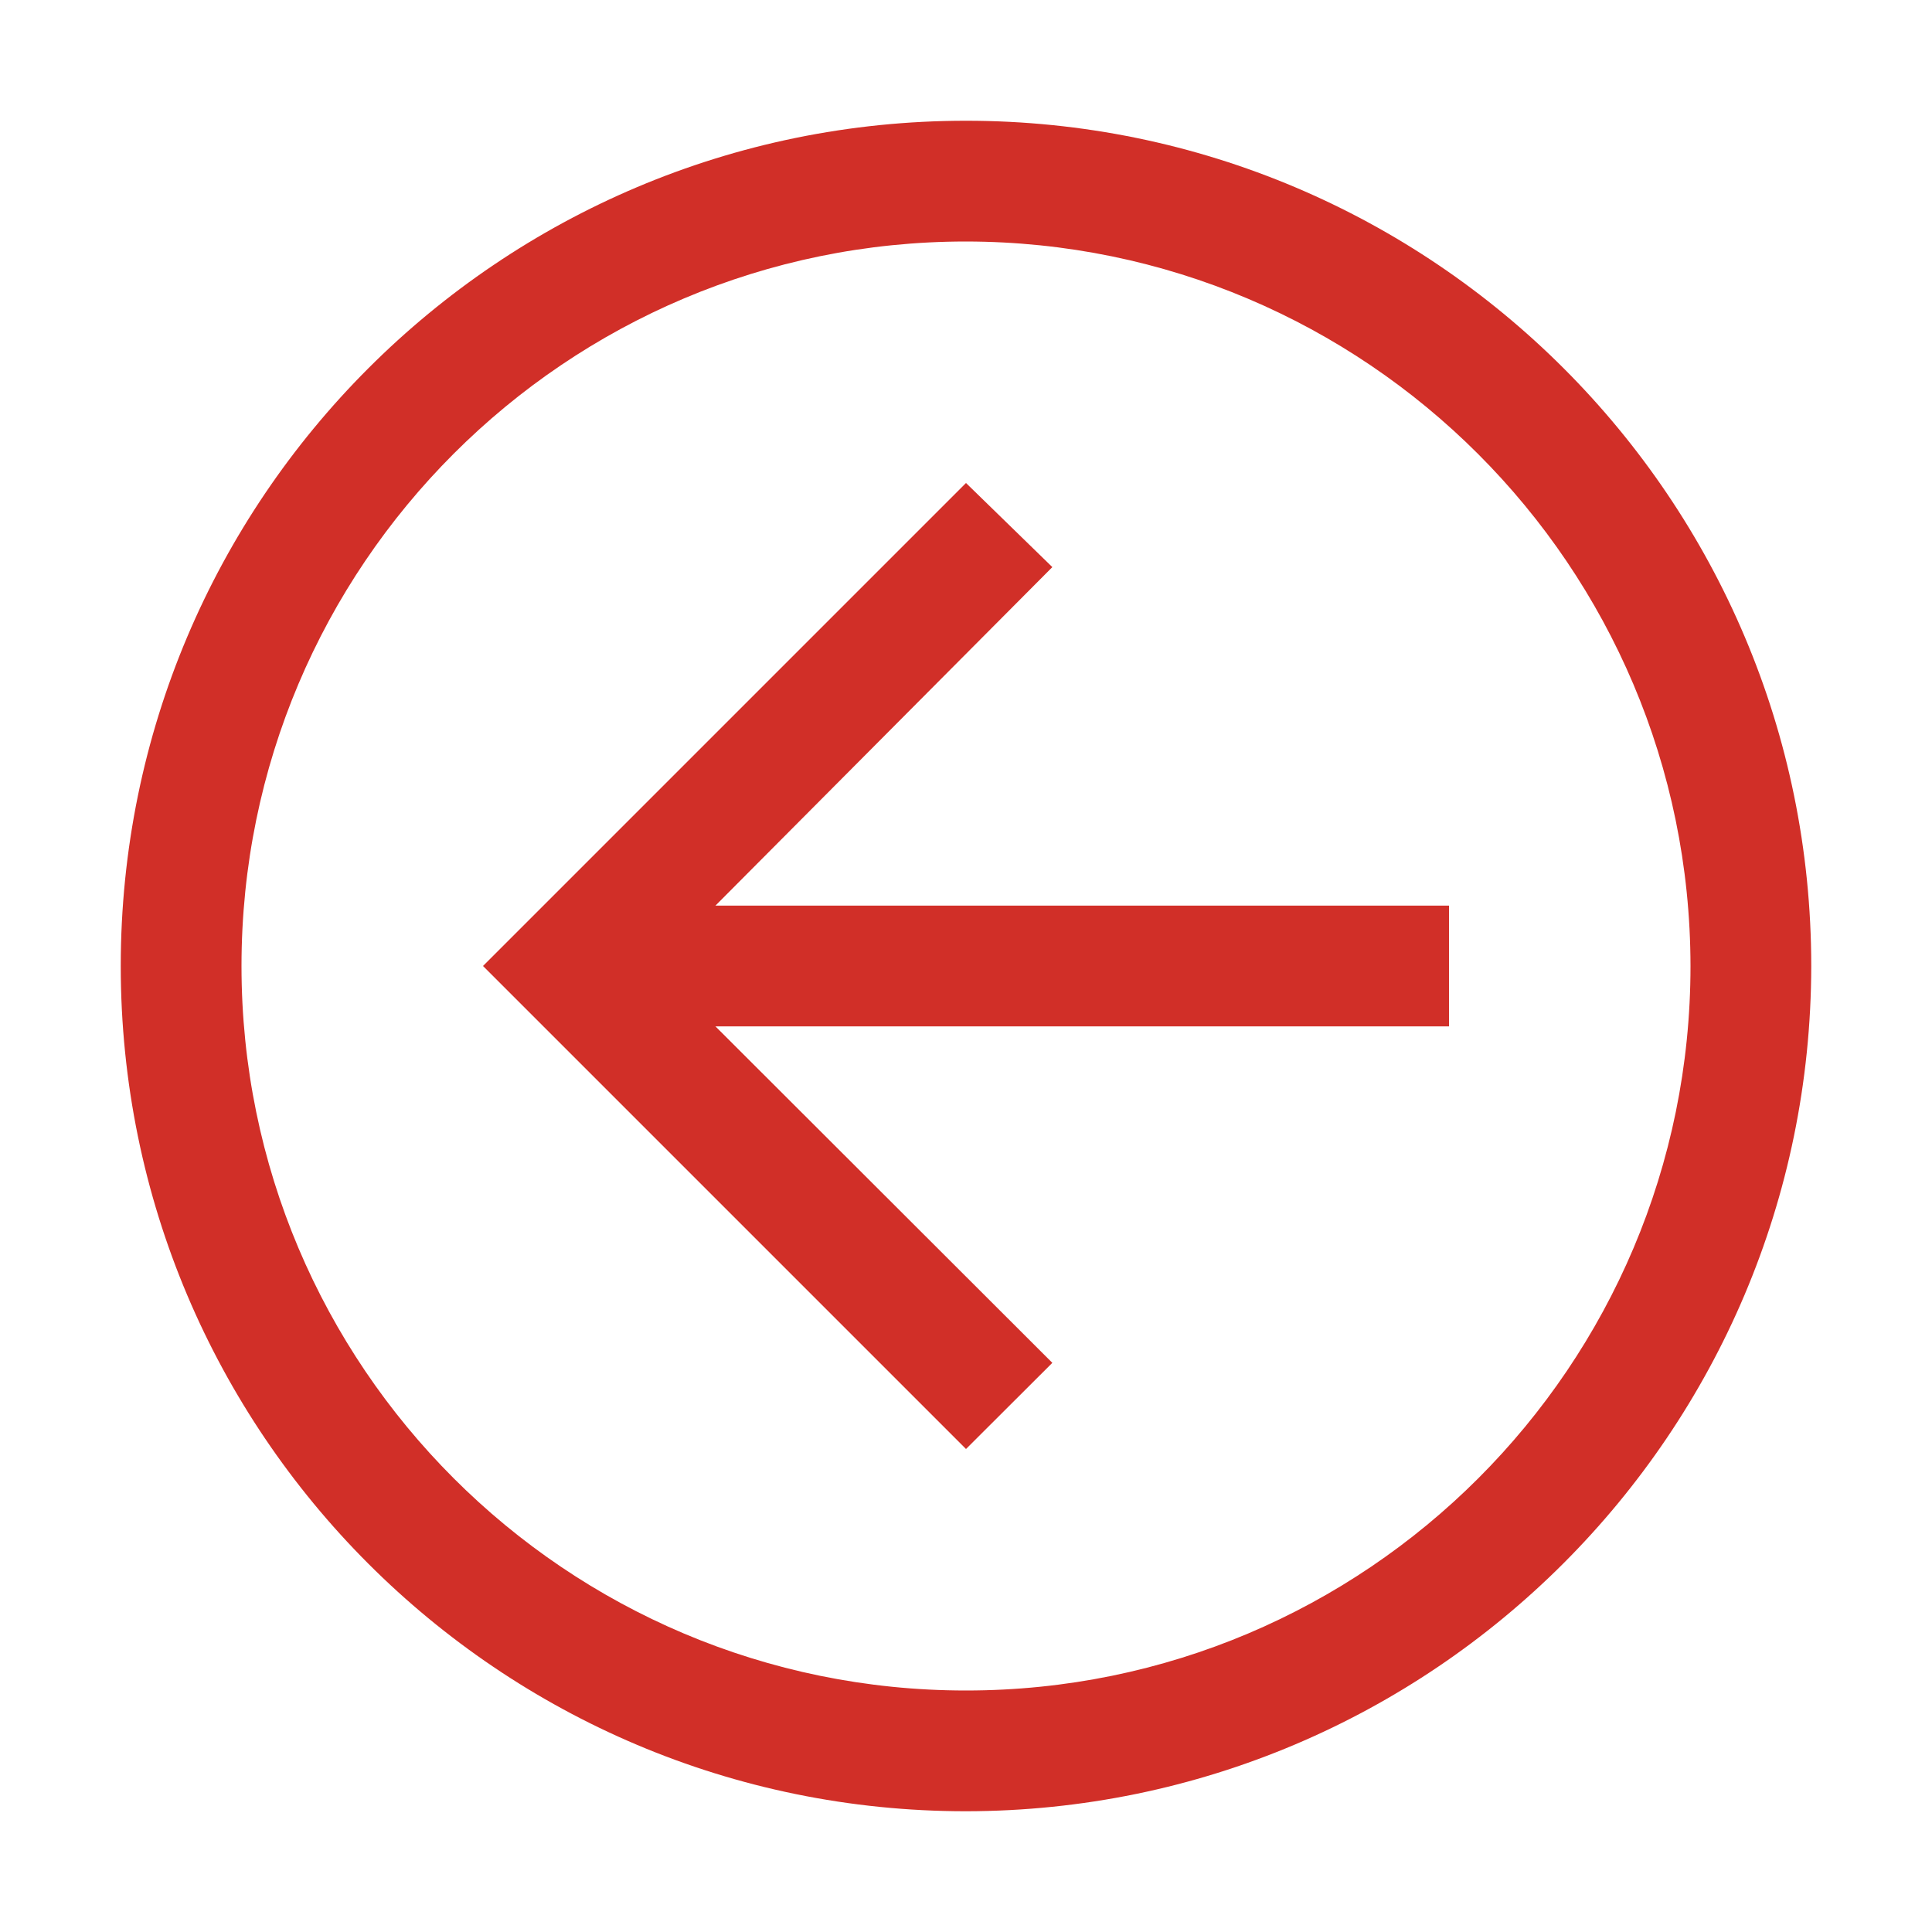
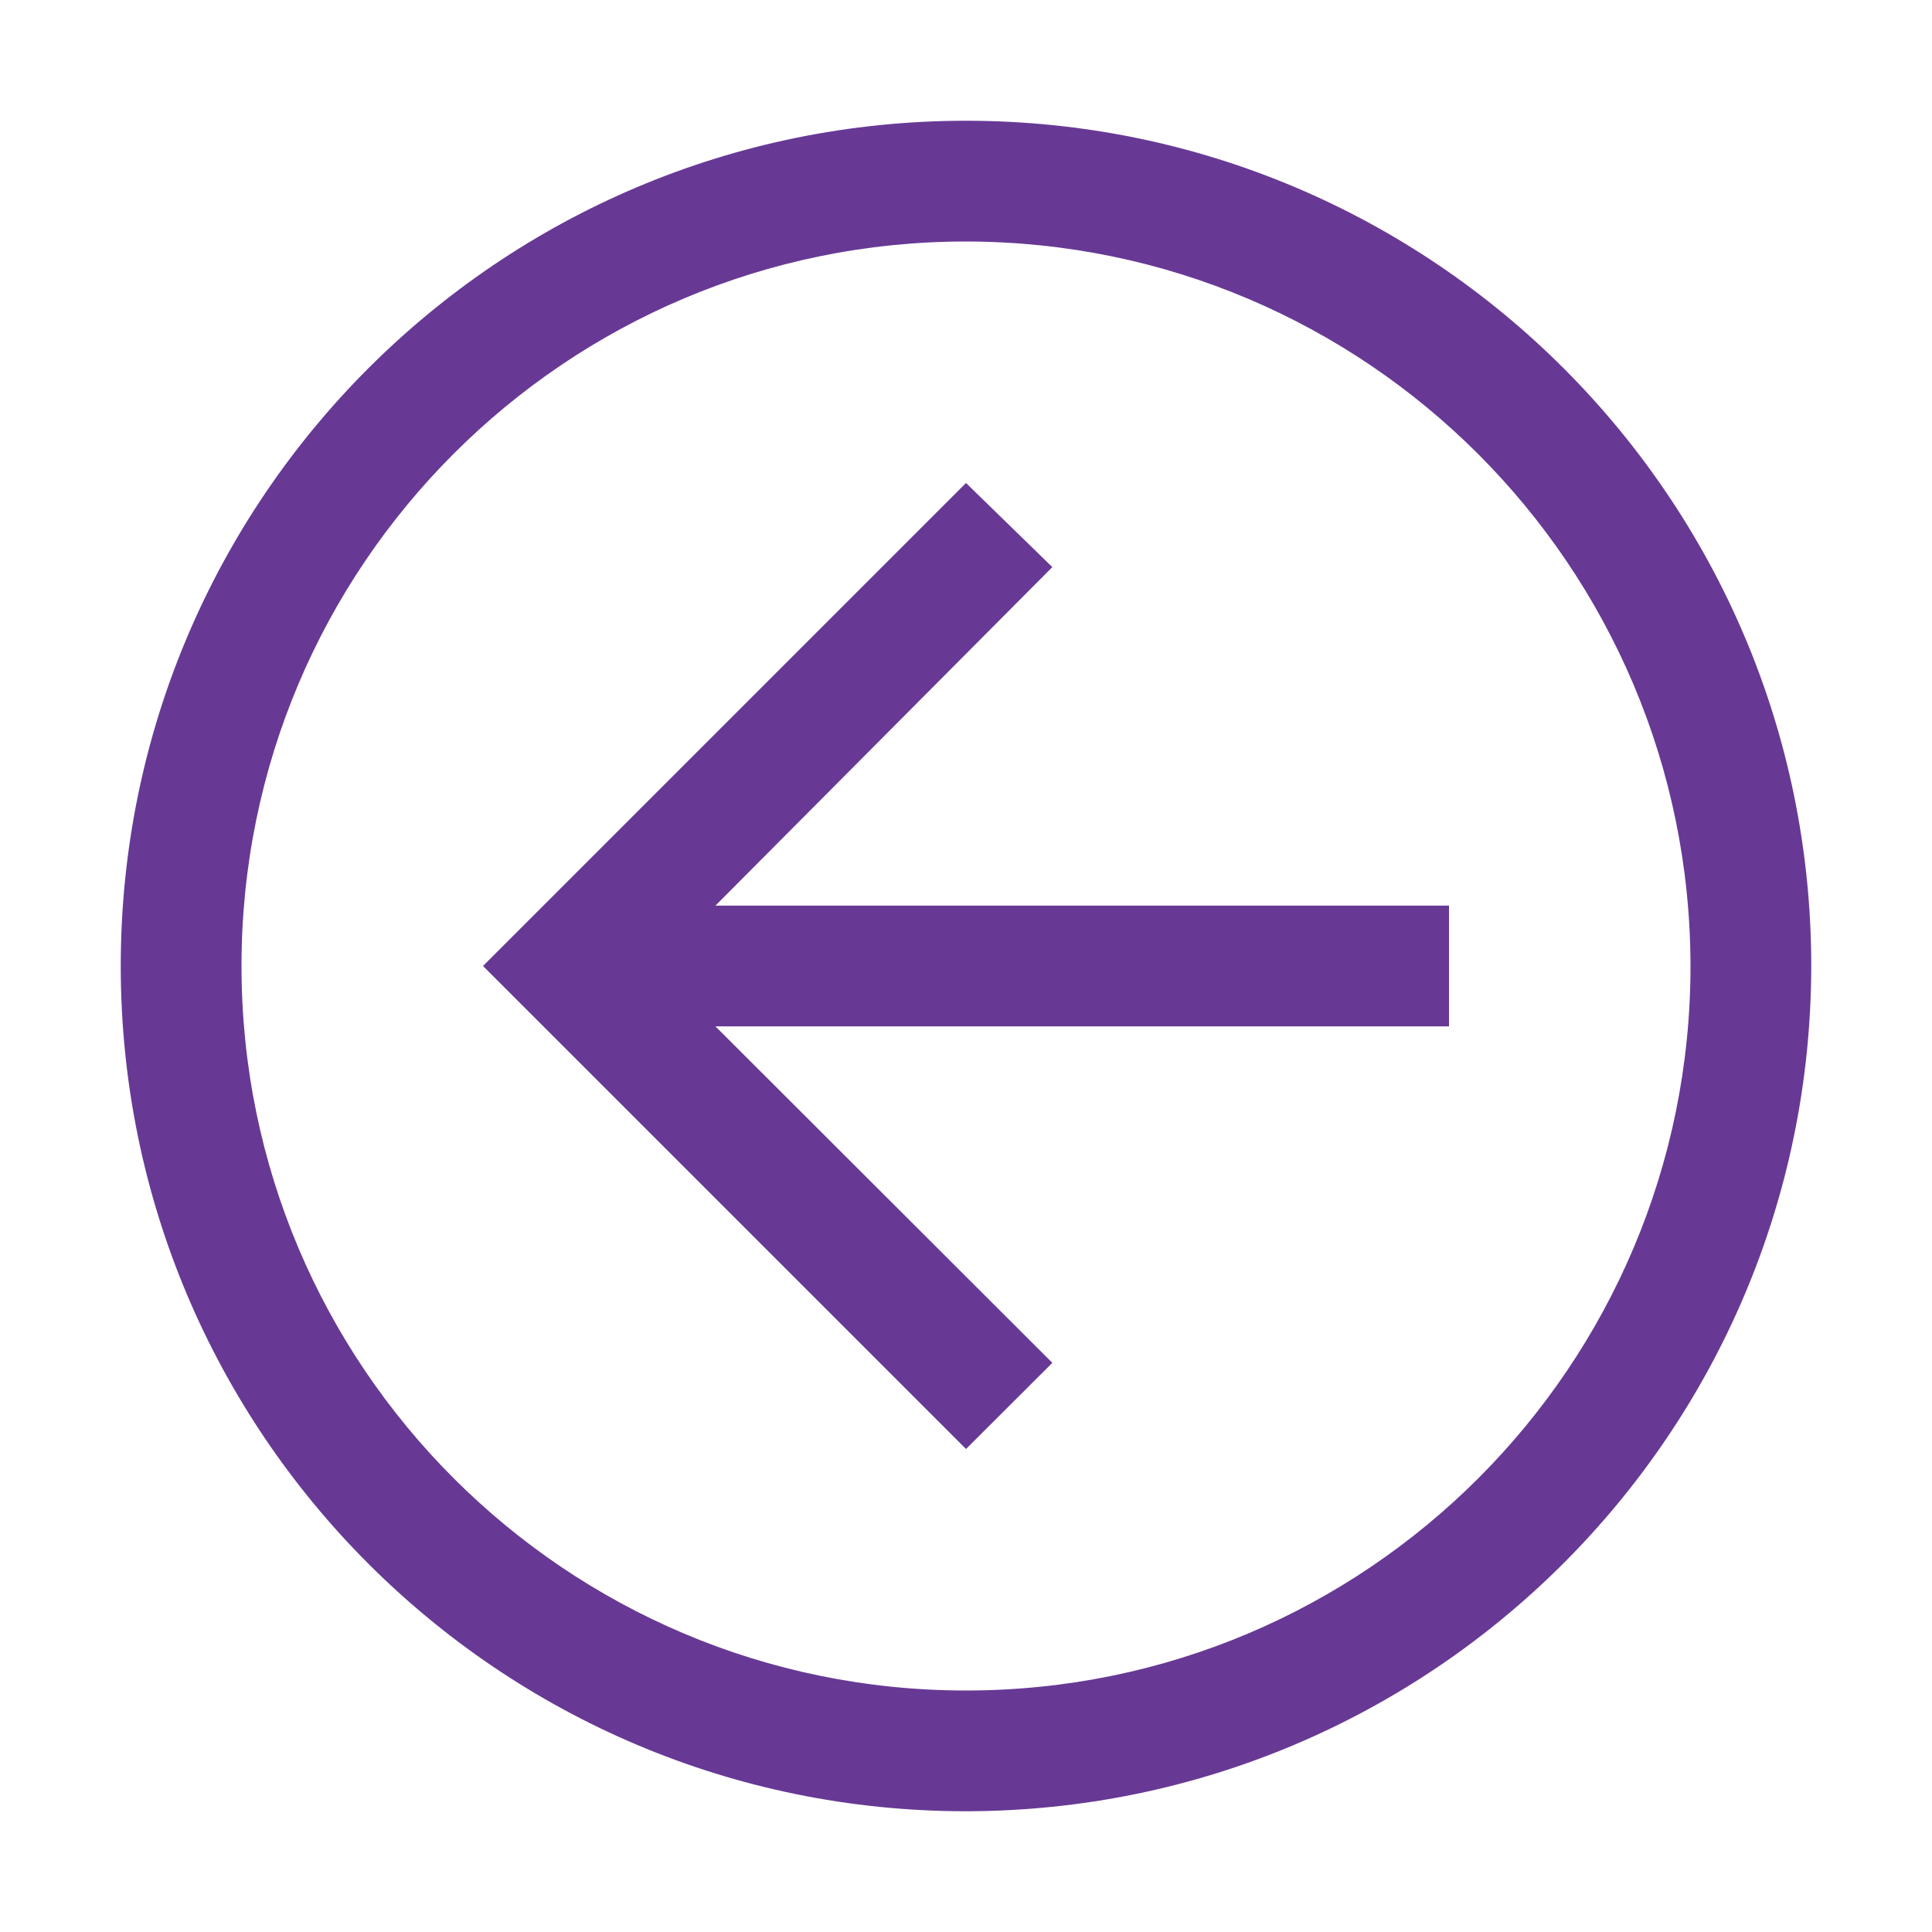
<svg xmlns="http://www.w3.org/2000/svg" width="24" height="24" viewBox="0 0 32 32">
-   <path fill="#d12f28" d="m16 8l1.43 1.393L11.85 15H24v2H11.85l5.58 5.573L16 24l-8-8z" />
-   <path fill="#d12f28" d="M16 30a14 14 0 1 1 14-14a14.016 14.016 0 0 1-14 14m0-26a12 12 0 1 0 12 12A12.014 12.014 0 0 0 16 4" />
+   <path fill="#673995" d="m16 8l1.43 1.393L11.85 15H24v2H11.85l5.58 5.573L16 24l-8-8z" />
+   <path fill="#673995" d="M16 30a14 14 0 1 1 14-14a14.016 14.016 0 0 1-14 14m0-26a12 12 0 1 0 12 12A12.014 12.014 0 0 0 16 4" />
</svg>
